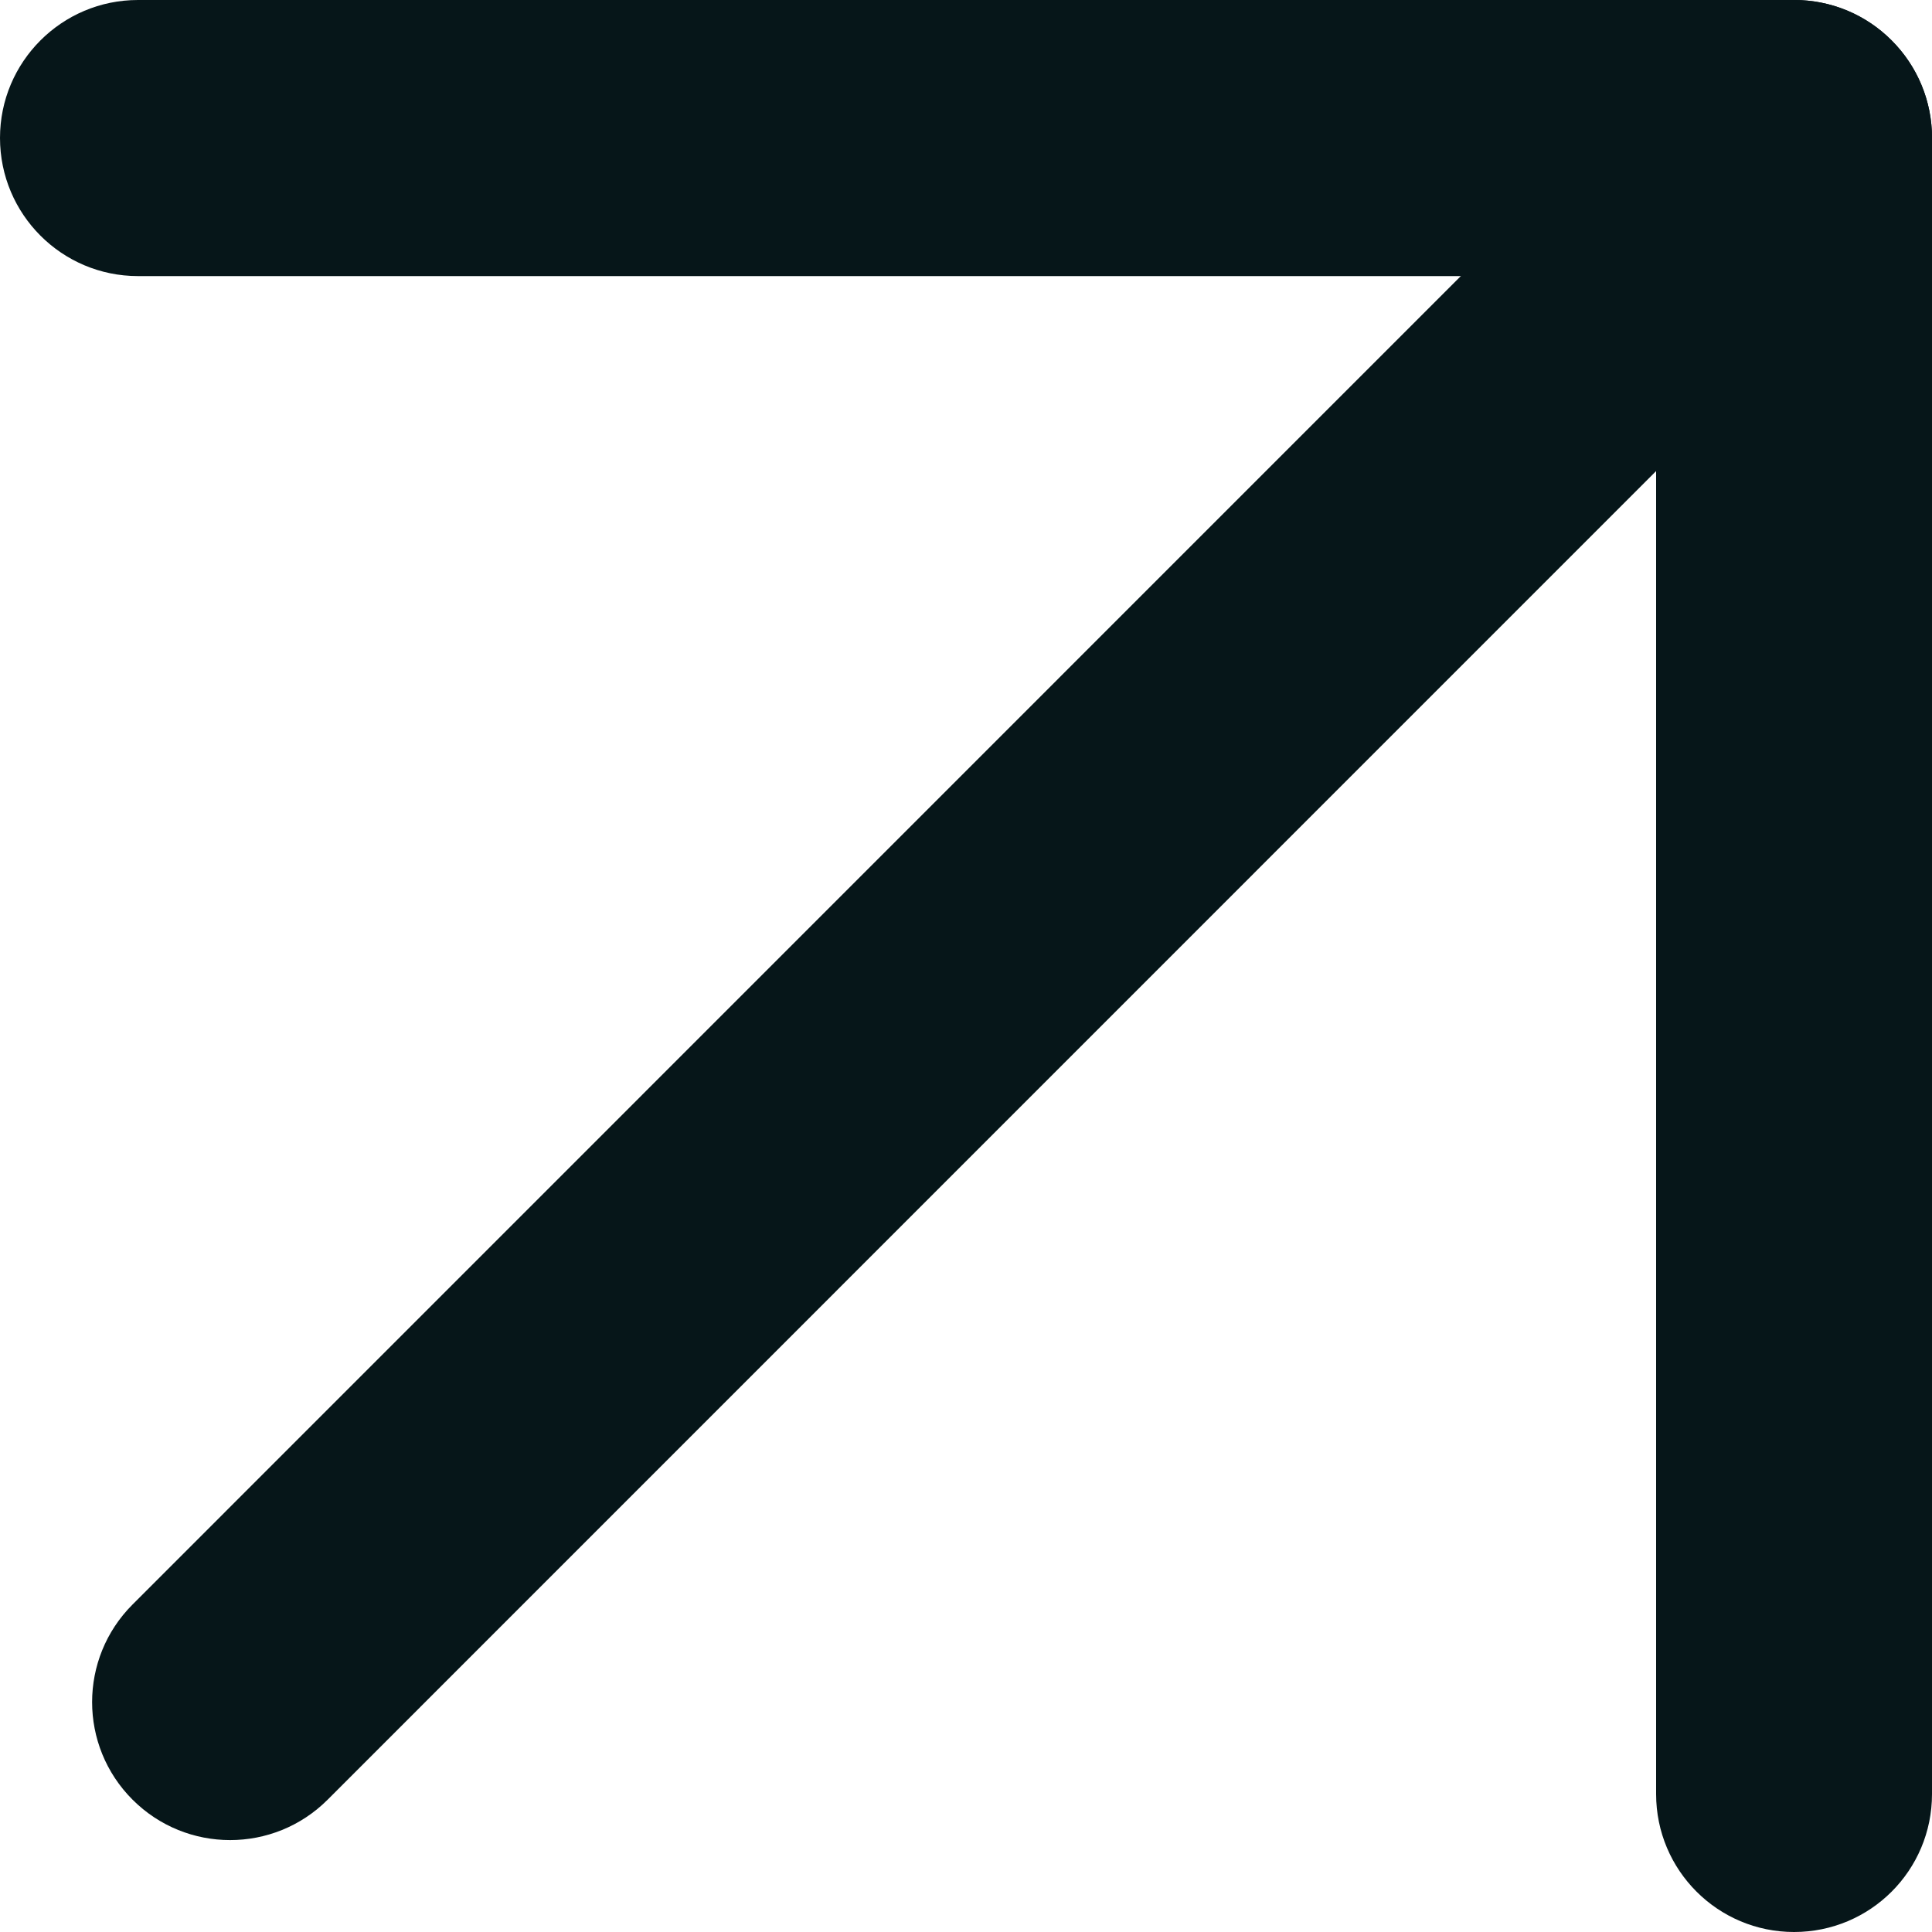
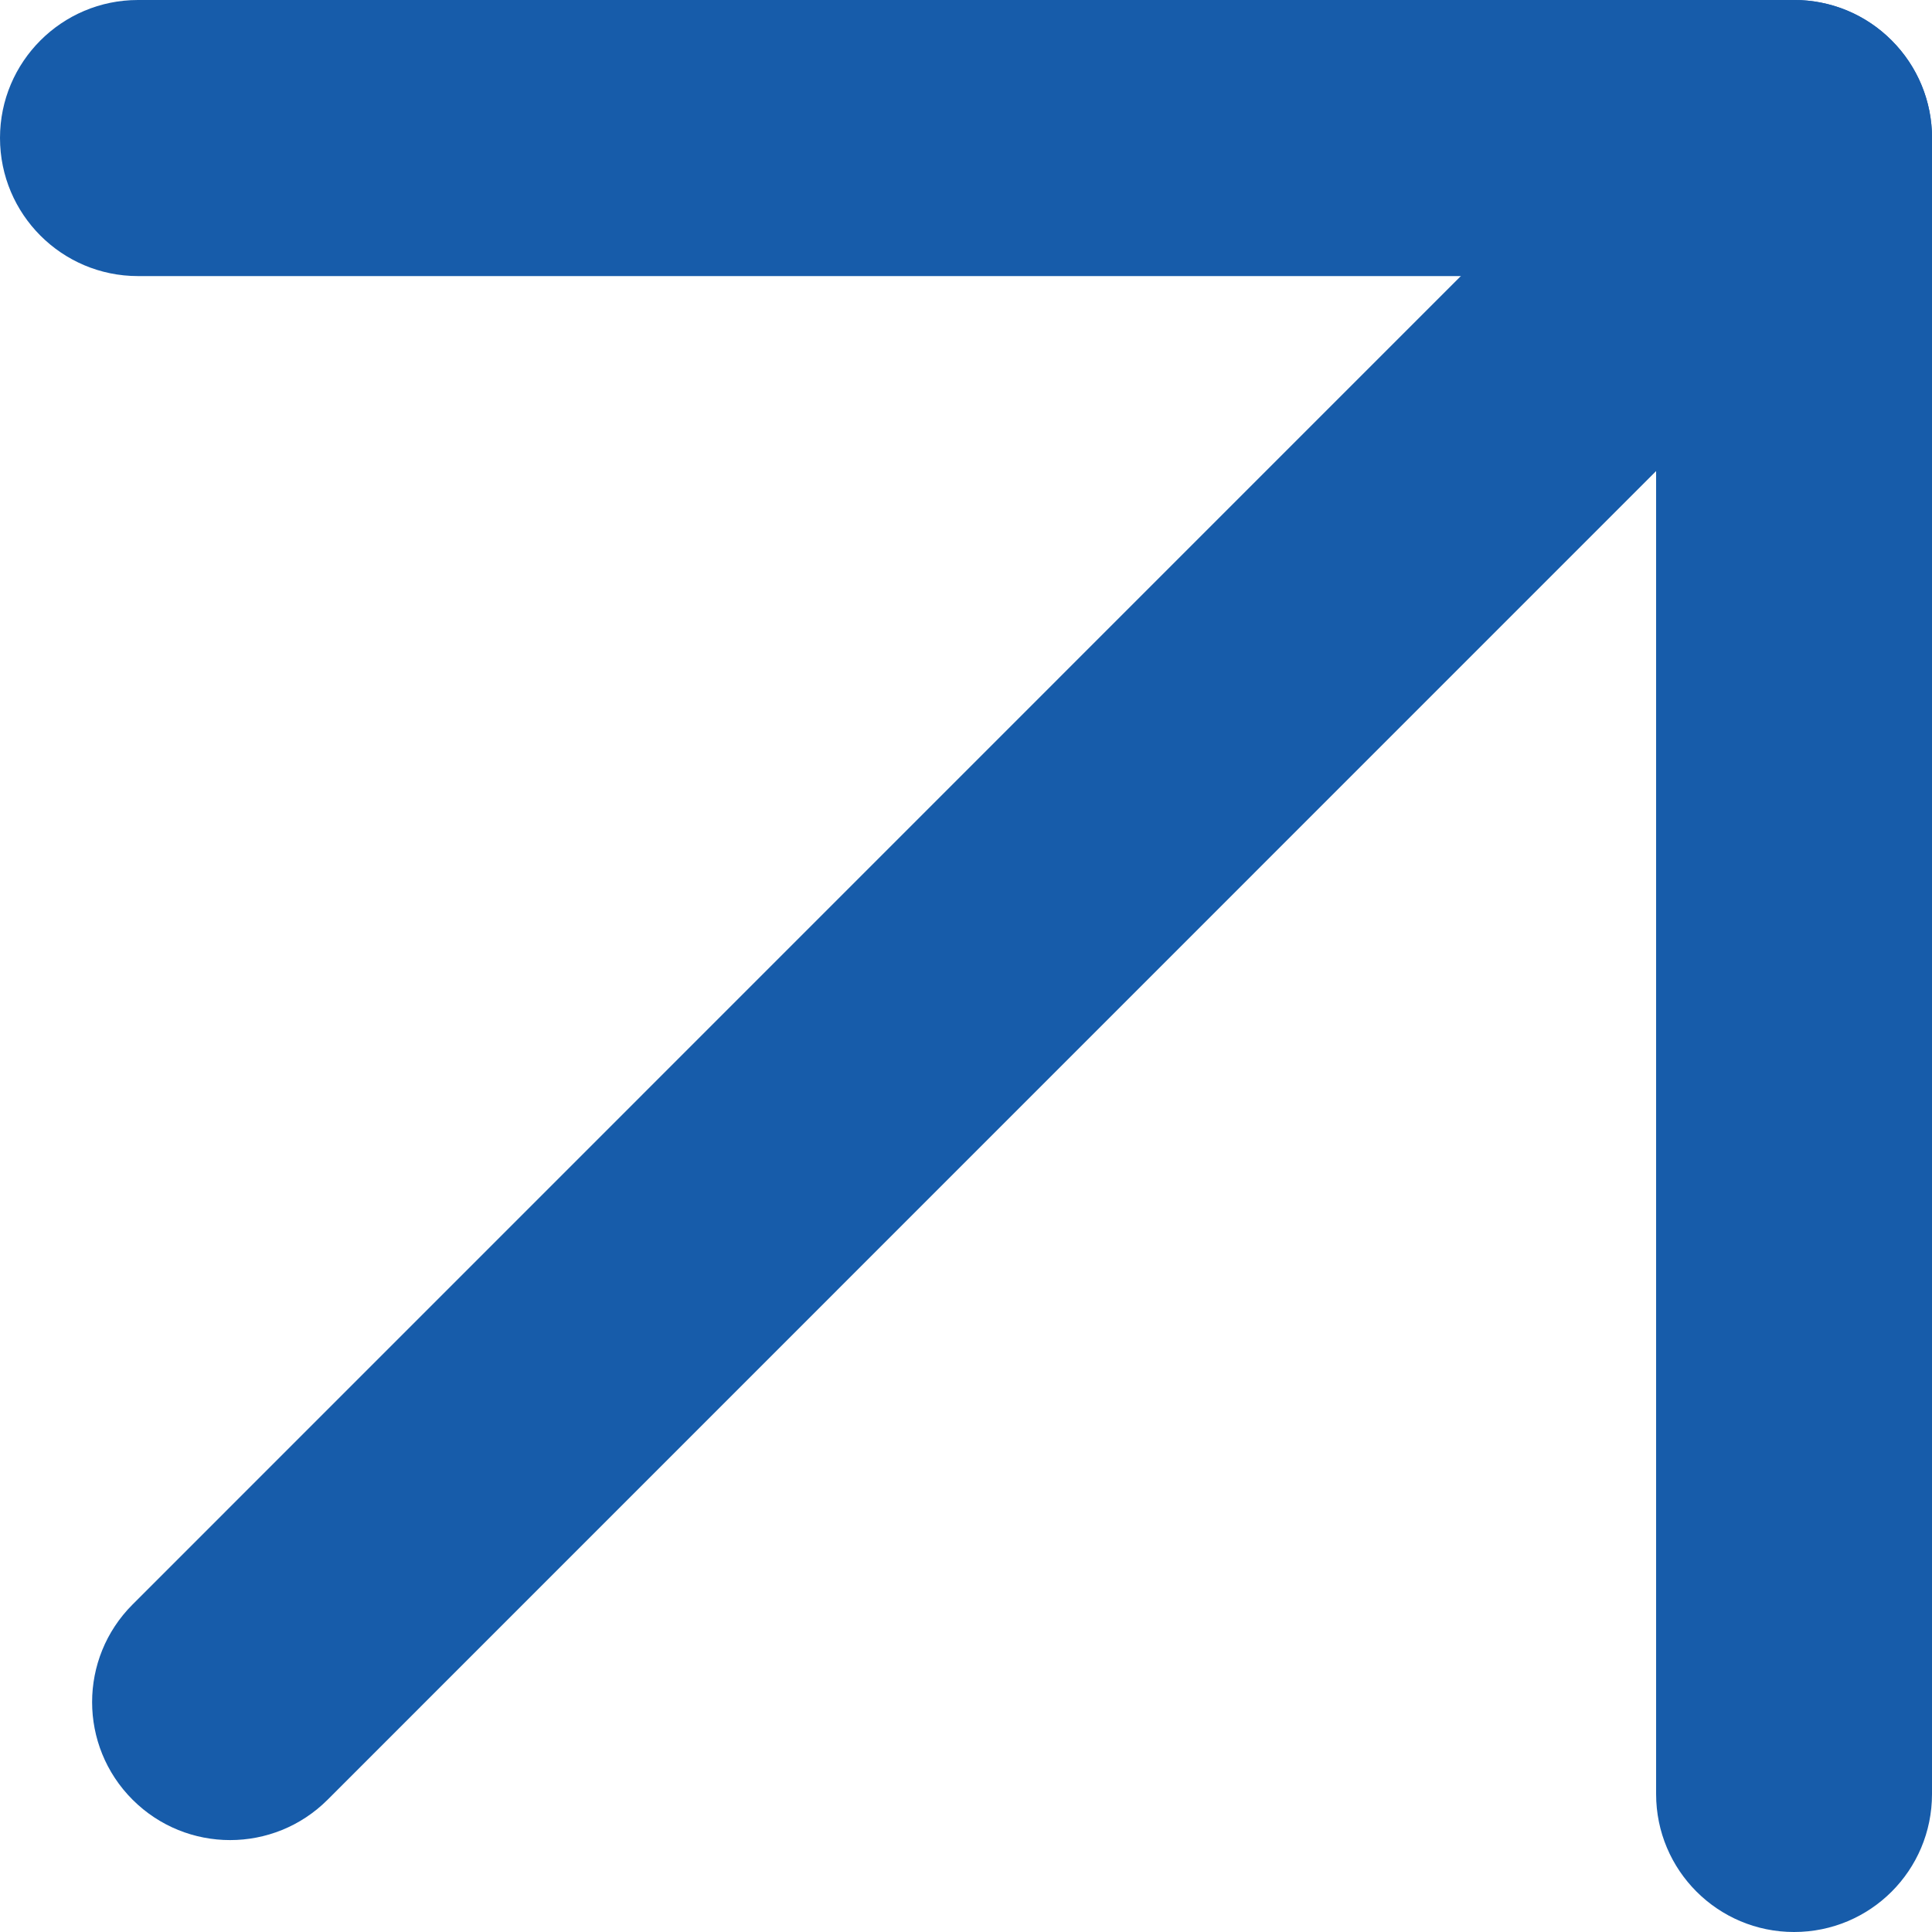
<svg xmlns="http://www.w3.org/2000/svg" width="10" height="10" viewBox="0 0 10 10" fill="none">
-   <path d="M9.791 0.209C10.07 0.488 10.07 0.94 9.791 1.219L1.696 9.315C1.417 9.594 0.965 9.594 0.686 9.315C0.407 9.036 0.407 8.584 0.686 8.305L8.781 0.209C9.06 -0.07 9.513 -0.07 9.791 0.209Z" fill="#061619" />
-   <path d="M0 0.714C0 0.32 0.32 0 0.714 0H9.286C9.681 0 10 0.32 10 0.714V9.286C10 9.681 9.681 10 9.286 10C8.892 10 8.572 9.681 8.572 9.286V1.429H0.714C0.32 1.429 0 1.109 0 0.714Z" fill="#061619" />
+   <path d="M9.791 0.209C10.07 0.488 10.07 0.94 9.791 1.219L1.696 9.315C1.417 9.594 0.965 9.594 0.686 9.315C0.407 9.036 0.407 8.584 0.686 8.305L8.781 0.209C9.06 -0.07 9.513 -0.07 9.791 0.209Z" fill="#175caa" />
+   <path d="M0 0.714C0 0.32 0.32 0 0.714 0H9.286C9.681 0 10 0.32 10 0.714V9.286C10 9.681 9.681 10 9.286 10C8.892 10 8.572 9.681 8.572 9.286V1.429H0.714C0.32 1.429 0 1.109 0 0.714Z" fill="#175caa" />
</svg>
